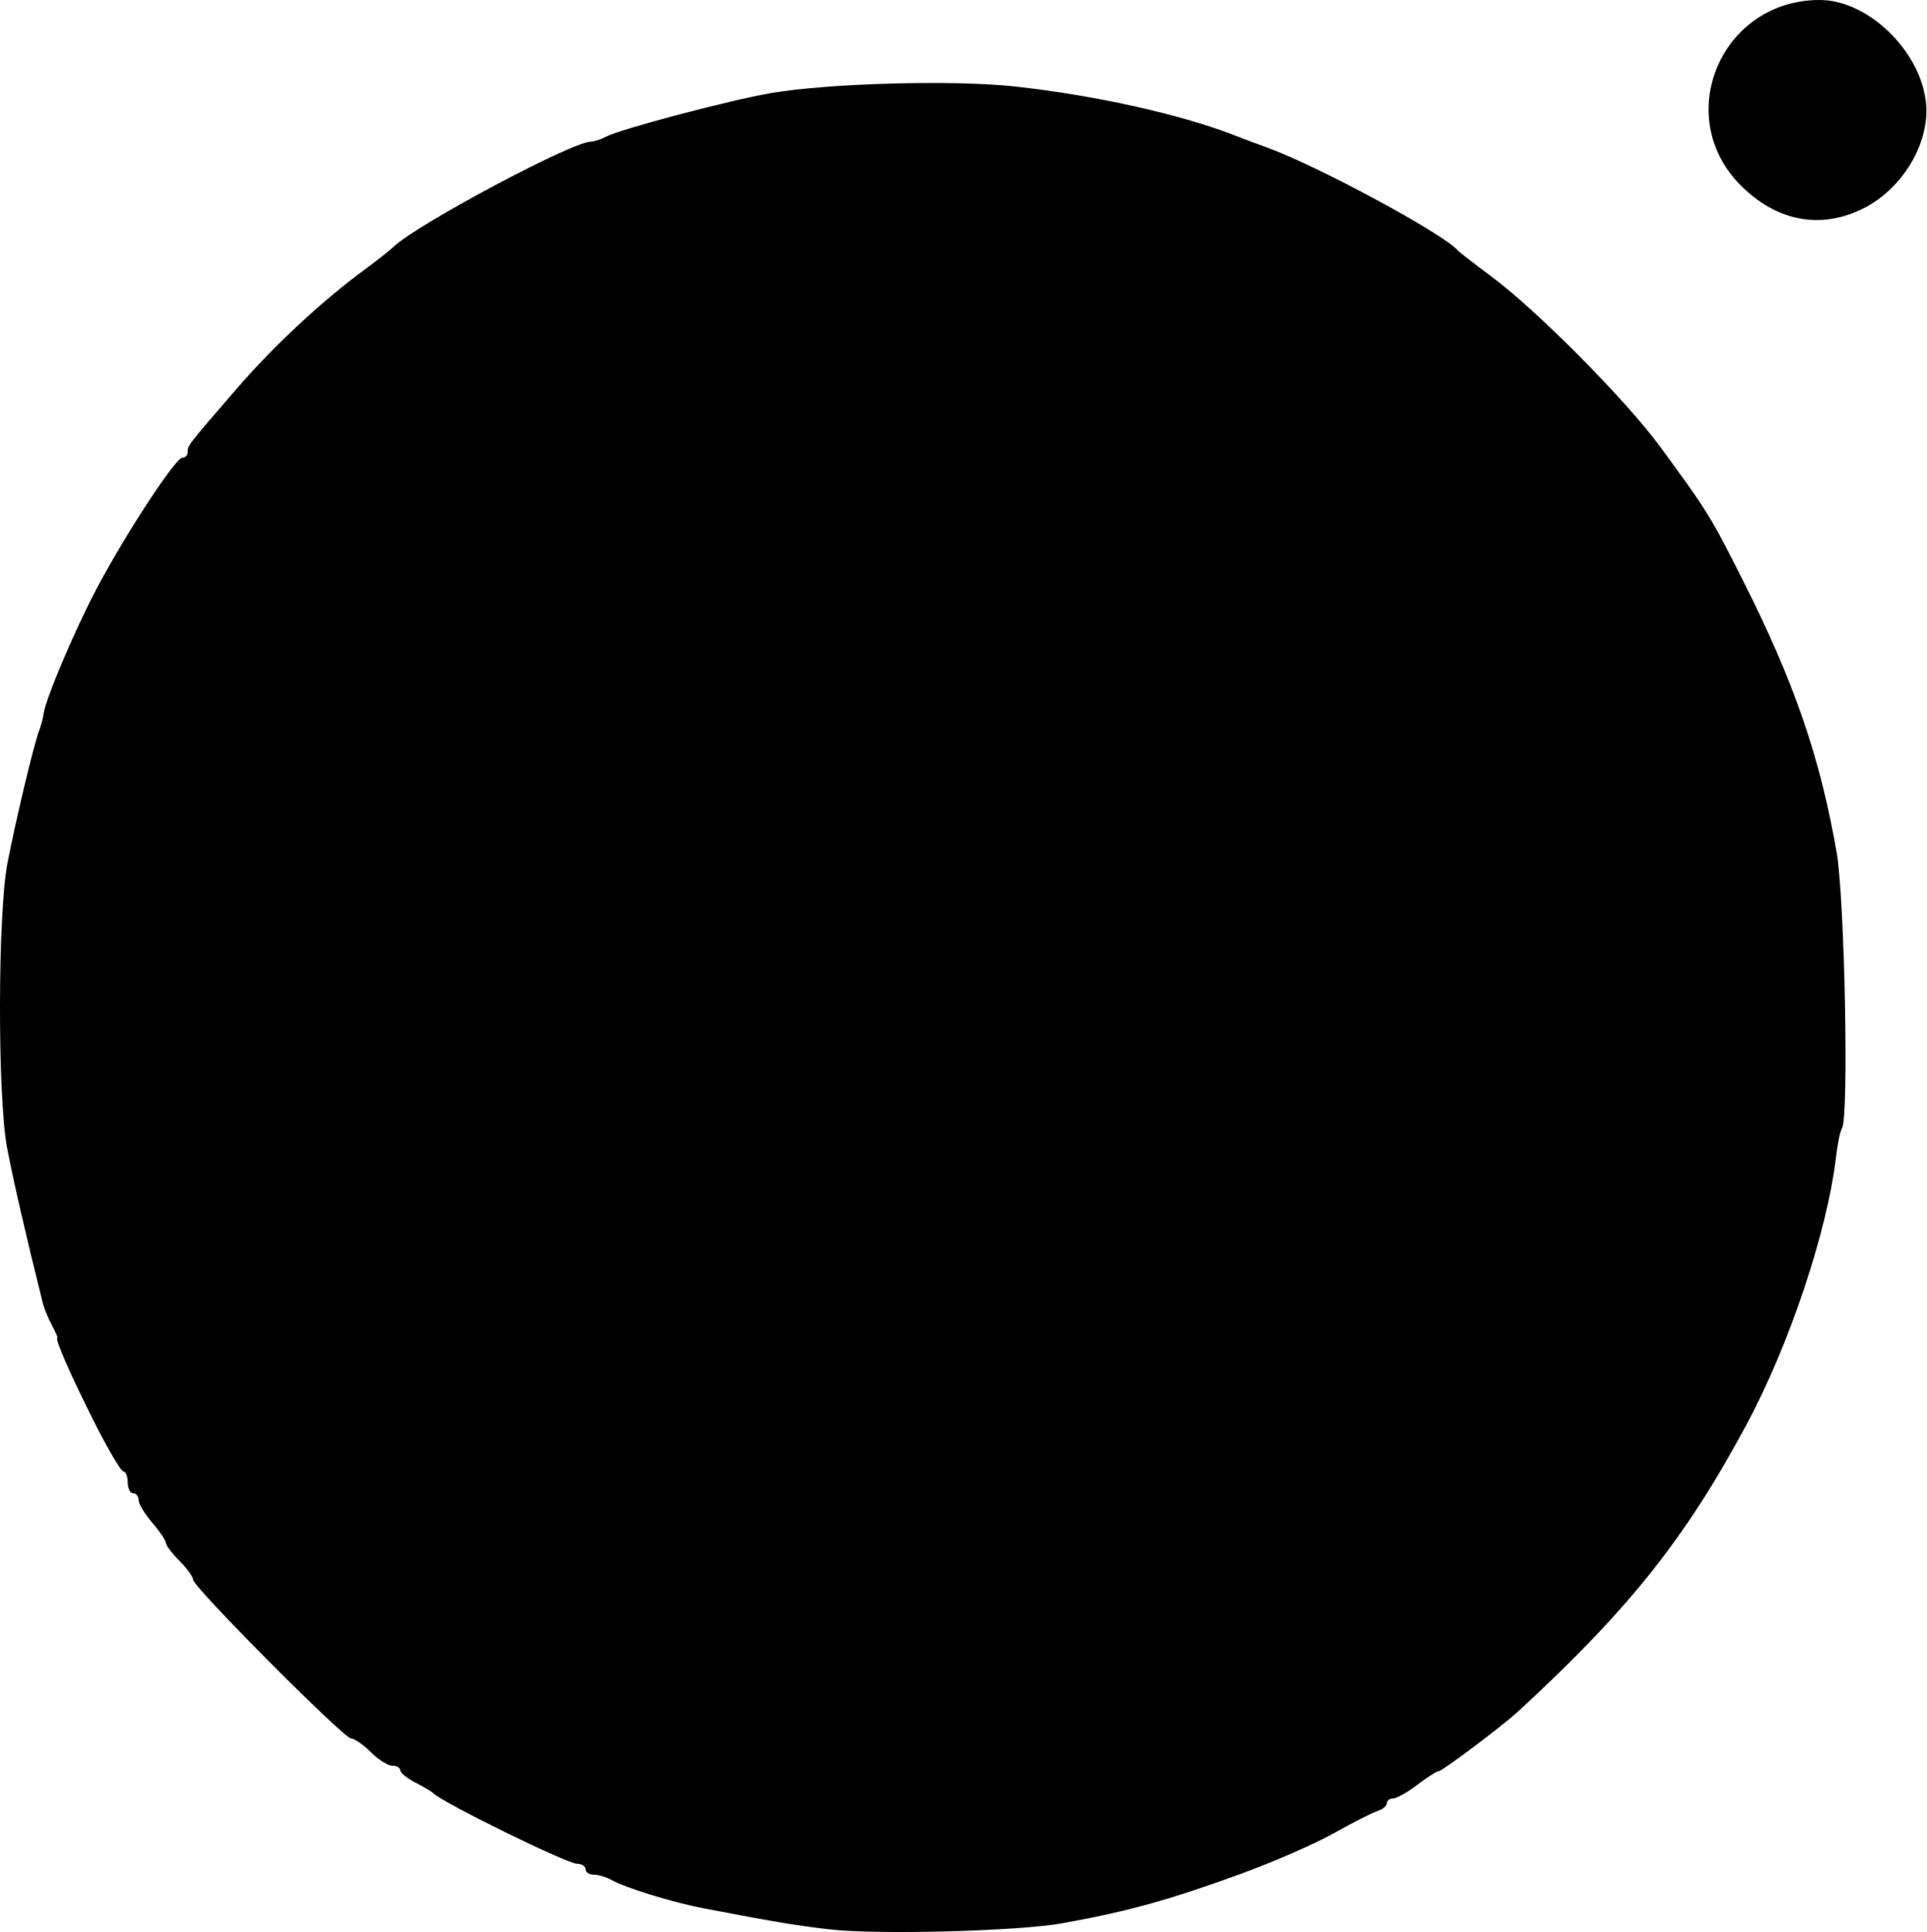
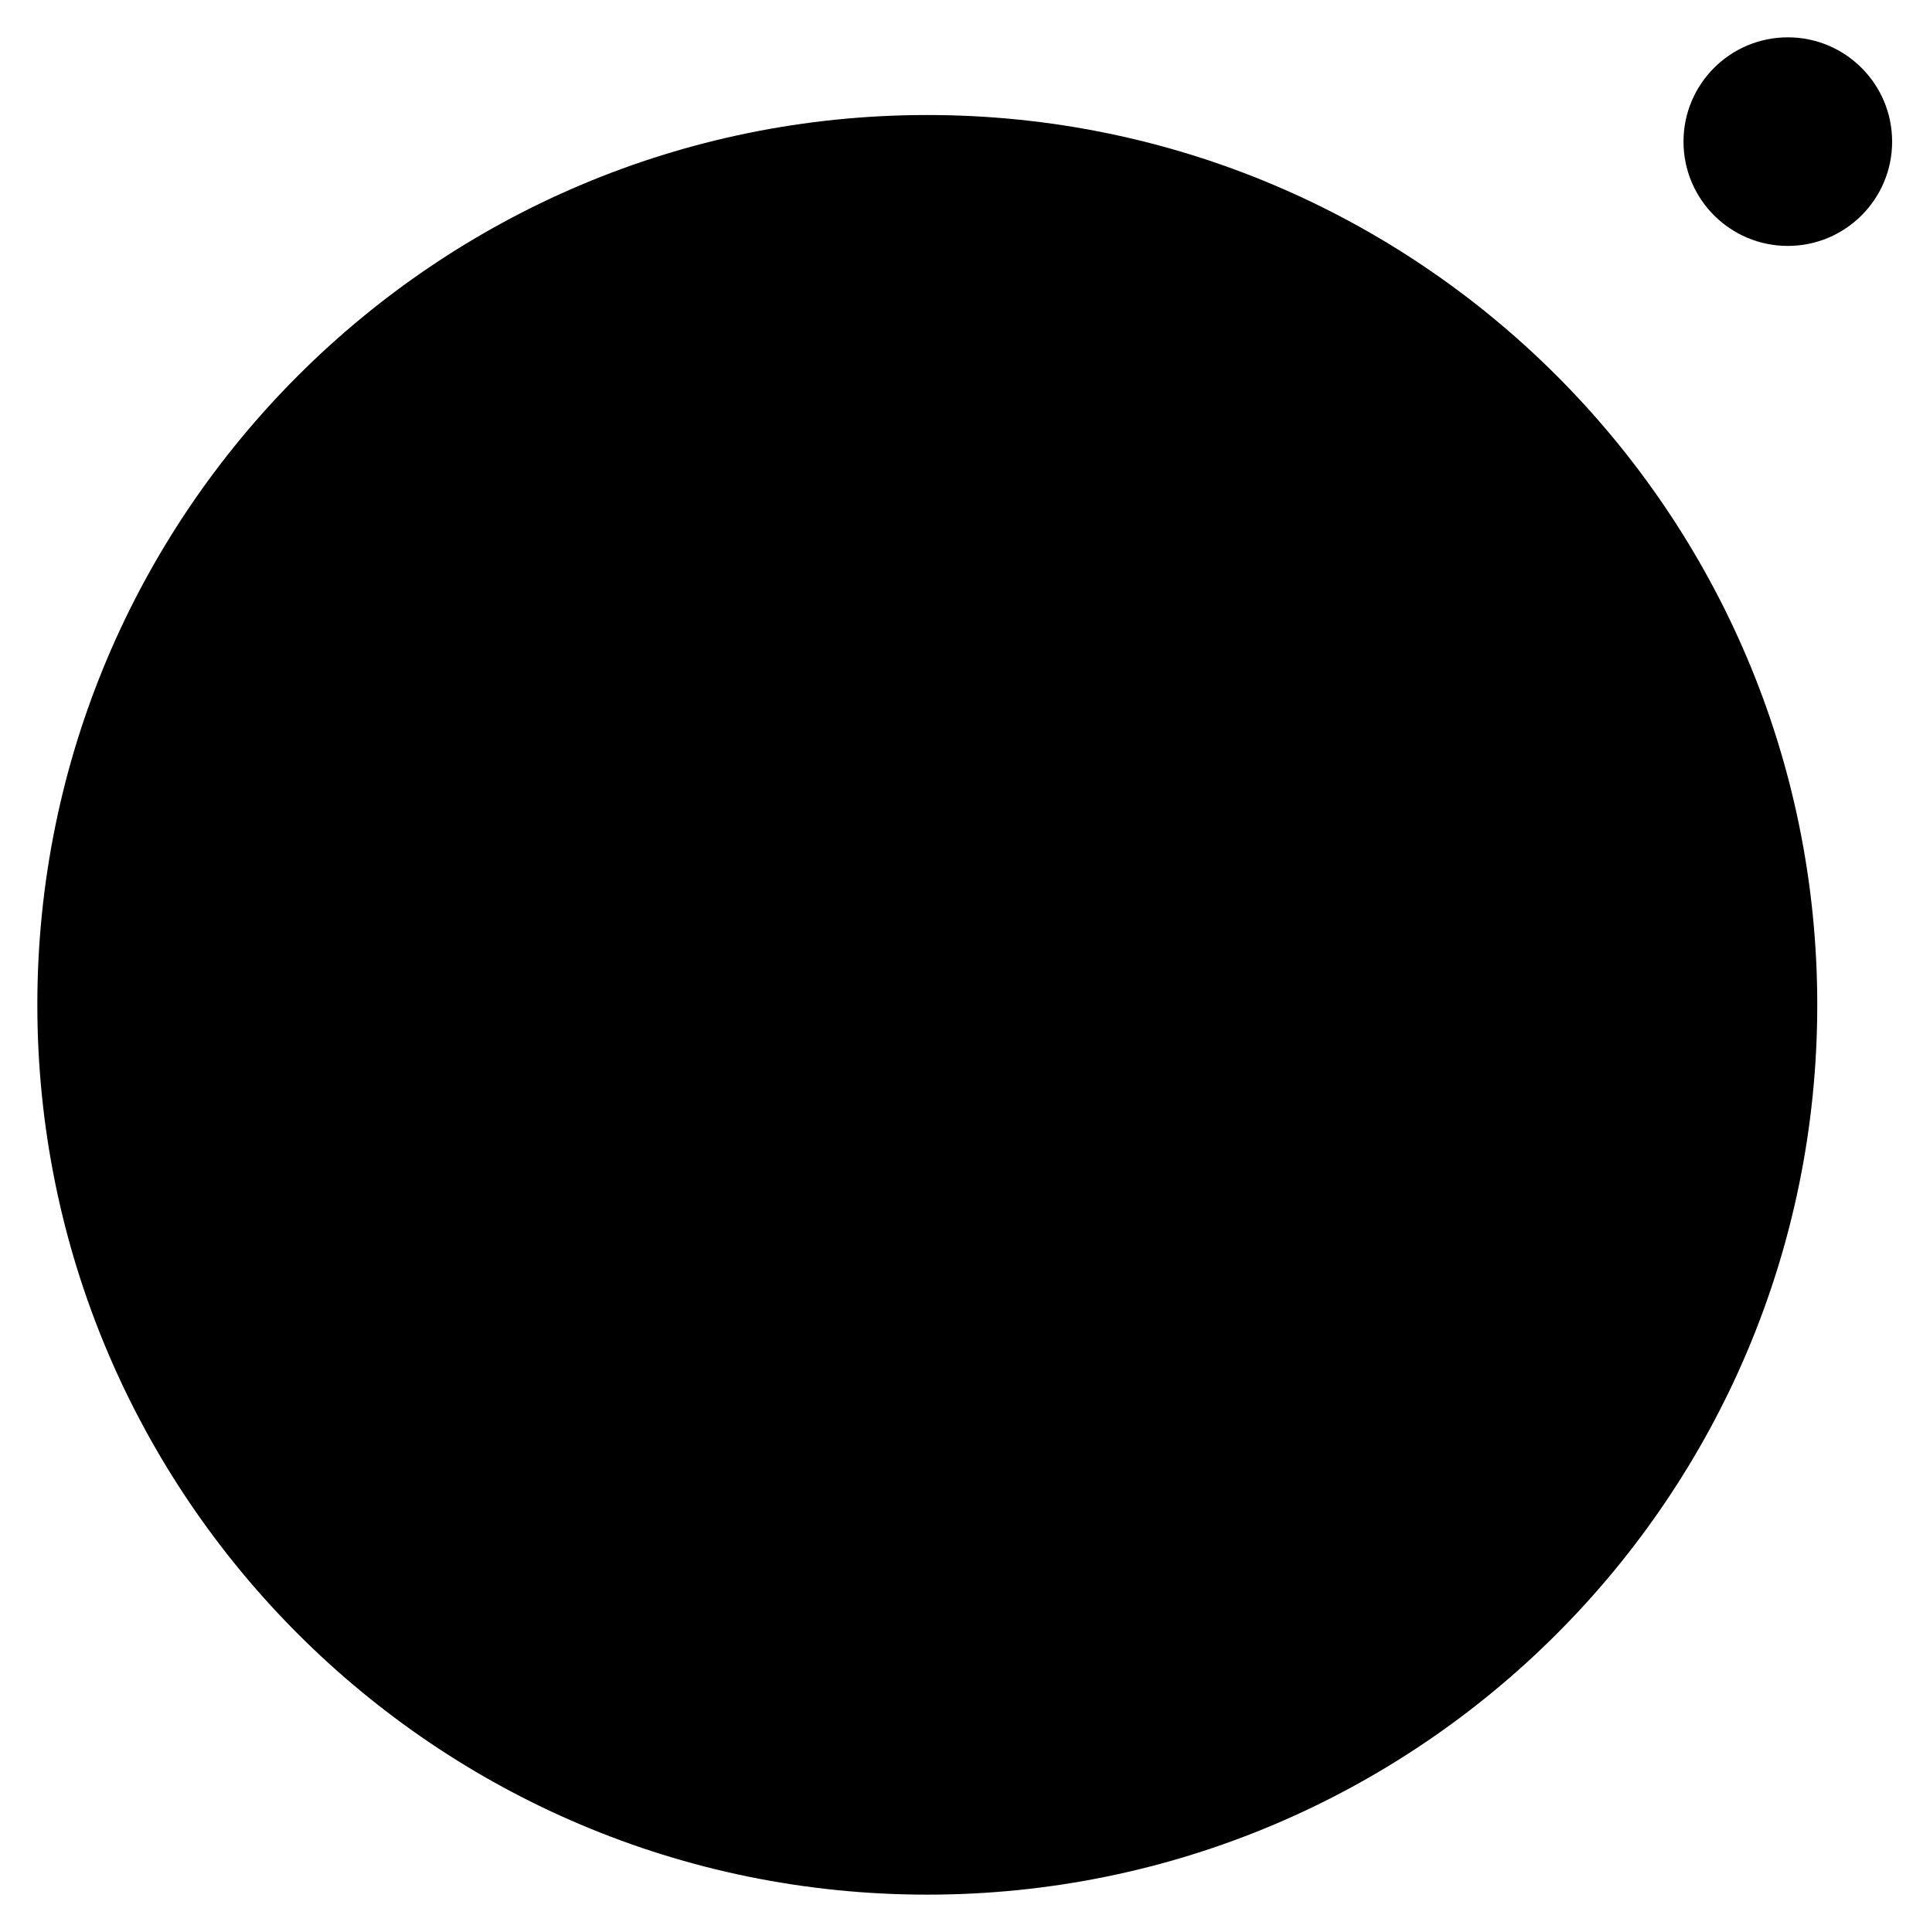
- <svg xmlns="http://www.w3.org/2000/svg" version="1.1" viewBox="252.763 242.662 471.208 472.684" preserveAspectRatio="xMidYMid meet">
-   <g transform="translate(-4.6126 -1.1532)">
-     <path fill="currentColor" d="M517.213 714.36c16.052-2.892 26.178-5.695 43.768-12.116 7.901-2.884 18.101-7.345 22.667-9.913 4.566-2.568 9.351-5.004 10.635-5.413 1.283-0.409 2.333-1.274 2.333-1.921s0.693-1.178 1.541-1.178c0.847 0 3.507-1.5 5.911-3.333 2.404-1.833 4.756-3.333 5.227-3.333 0.878 0 15.587-11.069 19.489-14.667 27.047-24.932 40.798-42.203 55.734-70 10.565-19.662 19.867-47.476 21.964-65.676 0.36-3.122 1.019-6.266 1.464-6.987 1.699-2.749 0.652-56.179-1.322-67.504-4.072-23.351-10.32-41.486-22.907-66.489-7.838-15.57-8.77-17.076-20.222-32.678-8.418-11.47-30.086-33.342-41.27-41.659-4.185-3.112-7.909-6.002-8.276-6.421-3.646-4.168-34.287-20.694-46.667-25.169-2.567-0.928-5.867-2.164-7.333-2.748-13.147-5.23-34.335-9.985-54.273-12.179-14.963-1.646-45.526-0.82-59.727 1.615-9.99 1.713-36.892 8.823-40.315 10.655-1.273 0.681-2.982 1.239-3.796 1.239-4.495 0-42.297 20.14-48.071 25.611-1 0.947-4.217 3.487-7.151 5.644-10.527 7.74-22.356 18.762-31.478 29.327-11.919 13.805-11.855 13.722-11.855 15.362 0 0.764-0.596 1.39-1.325 1.39-1.67 0-13.977 18.809-20.938 32-5.377 10.189-12.523 27.051-12.997 30.667-0.144 1.1-0.618 2.9-1.053 4-1.241 3.139-5.833 22.382-7.794 32.667-2.356 12.352-2.413 56.882-0.089 69.333 1.419 7.604 4.585 21.39 8.783 38.247 0.308 1.236 1.303 3.636 2.211 5.333 0.909 1.698 1.508 3.087 1.333 3.087-0.745 0 3.122 8.845 8.889 20.333 3.405 6.783 6.669 12.333 7.252 12.333 0.583 0 1.061 1.2 1.061 2.667 0 1.467 0.6 2.667 1.333 2.667s1.334 0.75 1.335 1.667c9e-4 0.917 1.501 3.41 3.333 5.541 1.832 2.131 3.332 4.353 3.332 4.939s1.5 2.565 3.333 4.399c1.833 1.833 3.333 3.905 3.333 4.604 0 1.794 36.867 38.851 38.652 38.851 0.808 0 2.97 1.5 4.803 3.333 1.833 1.833 4.206 3.333 5.273 3.333 1.067 0 1.939 0.499 1.939 1.108 0 0.609 1.65 1.958 3.667 2.998 2.017 1.039 3.967 2.191 4.333 2.559 2.401 2.408 32.803 17.335 35.307 17.335 1.114 0 2.026 0.6 2.026 1.333s0.908 1.333 2.018 1.333 3.06 0.581 4.333 1.291c3.506 1.955 14.832 5.451 22.315 6.886 17.247 3.309 21.979 4.105 30.667 5.159 11.504 1.396 46.339 0.507 57.264-1.462zm196.05-419.6c8.863-4.467 15.375-14.626 15.321-23.902-0.076-13.12-13.517-27.043-26.107-27.043-24.102 0-36.204 28.454-19.294 45.364 8.861 8.861 19.613 10.856 30.08 5.581z" />
-   </g>
+ <svg xmlns="http://www.w3.org/2000/svg" version="1.1" viewBox="242.63 233.55 490.74 491.46" preserveAspectRatio="xMidYMid meet" overflow="visible">
+   <circle fill="currentColor" cx="478.477" cy="489.157" r="226.35" />
+   <circle fill="currentColor" cx="697.337" cy="269.577" r="26.53" />
</svg>
